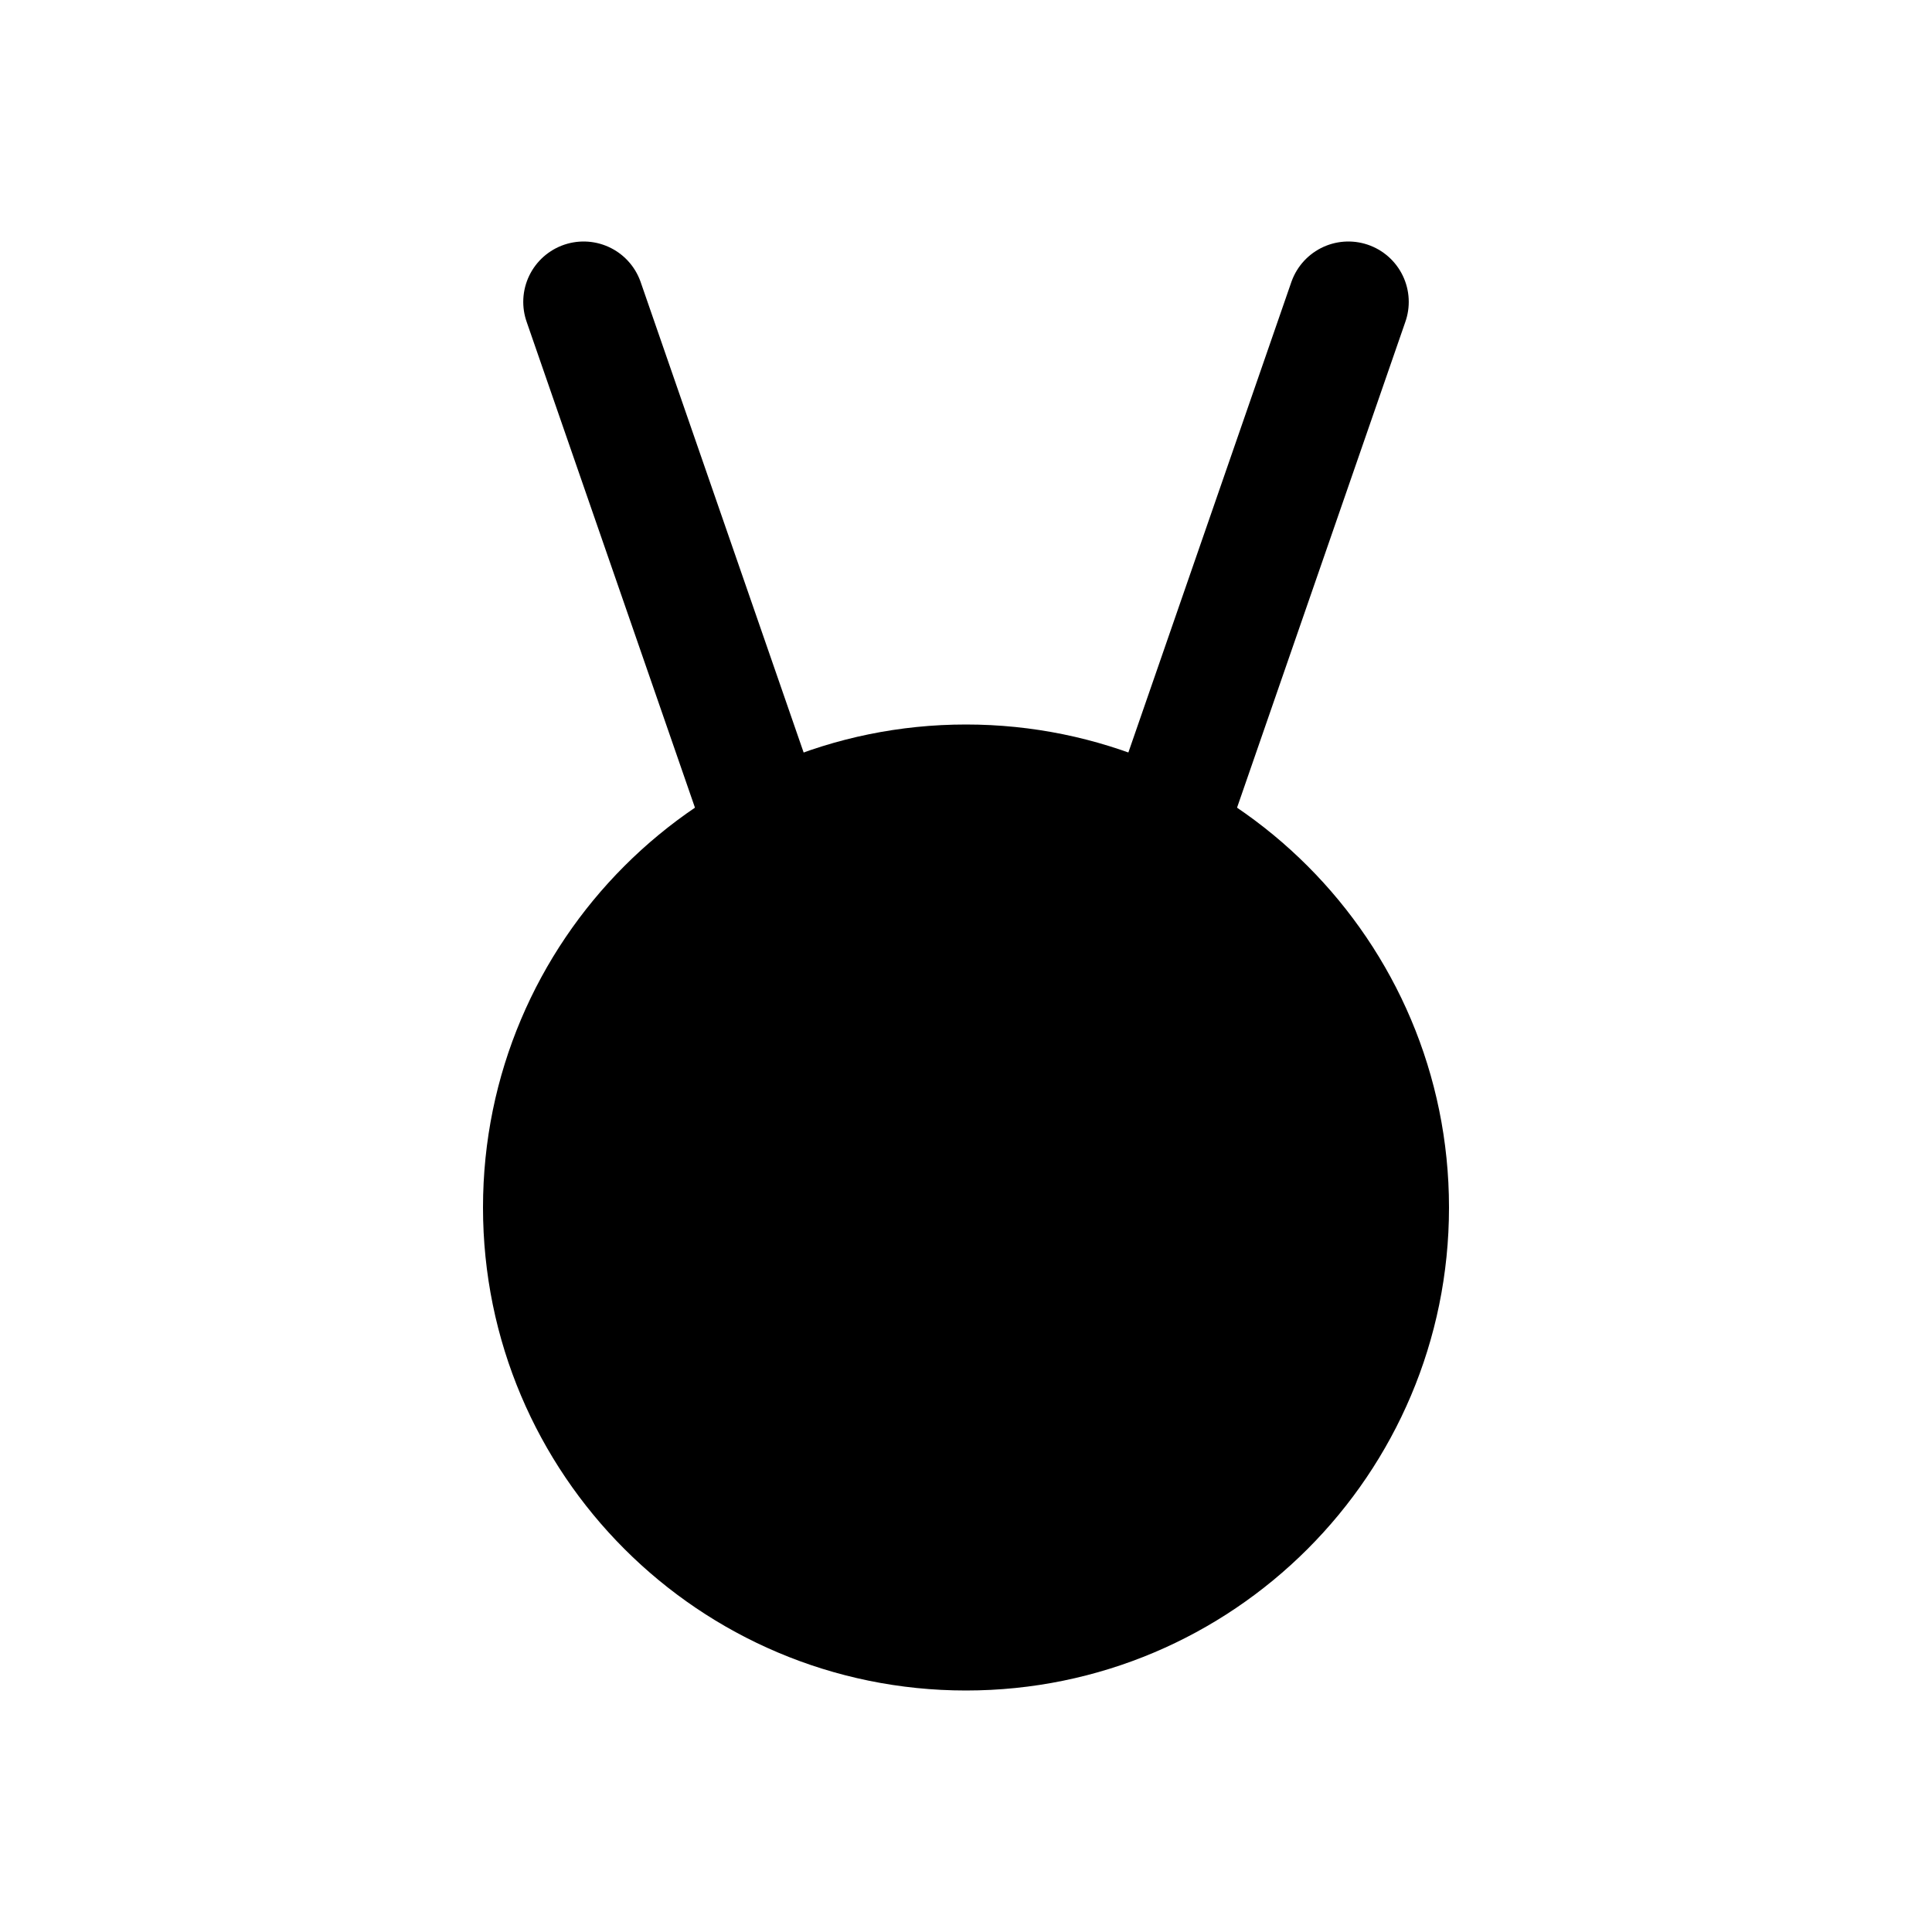
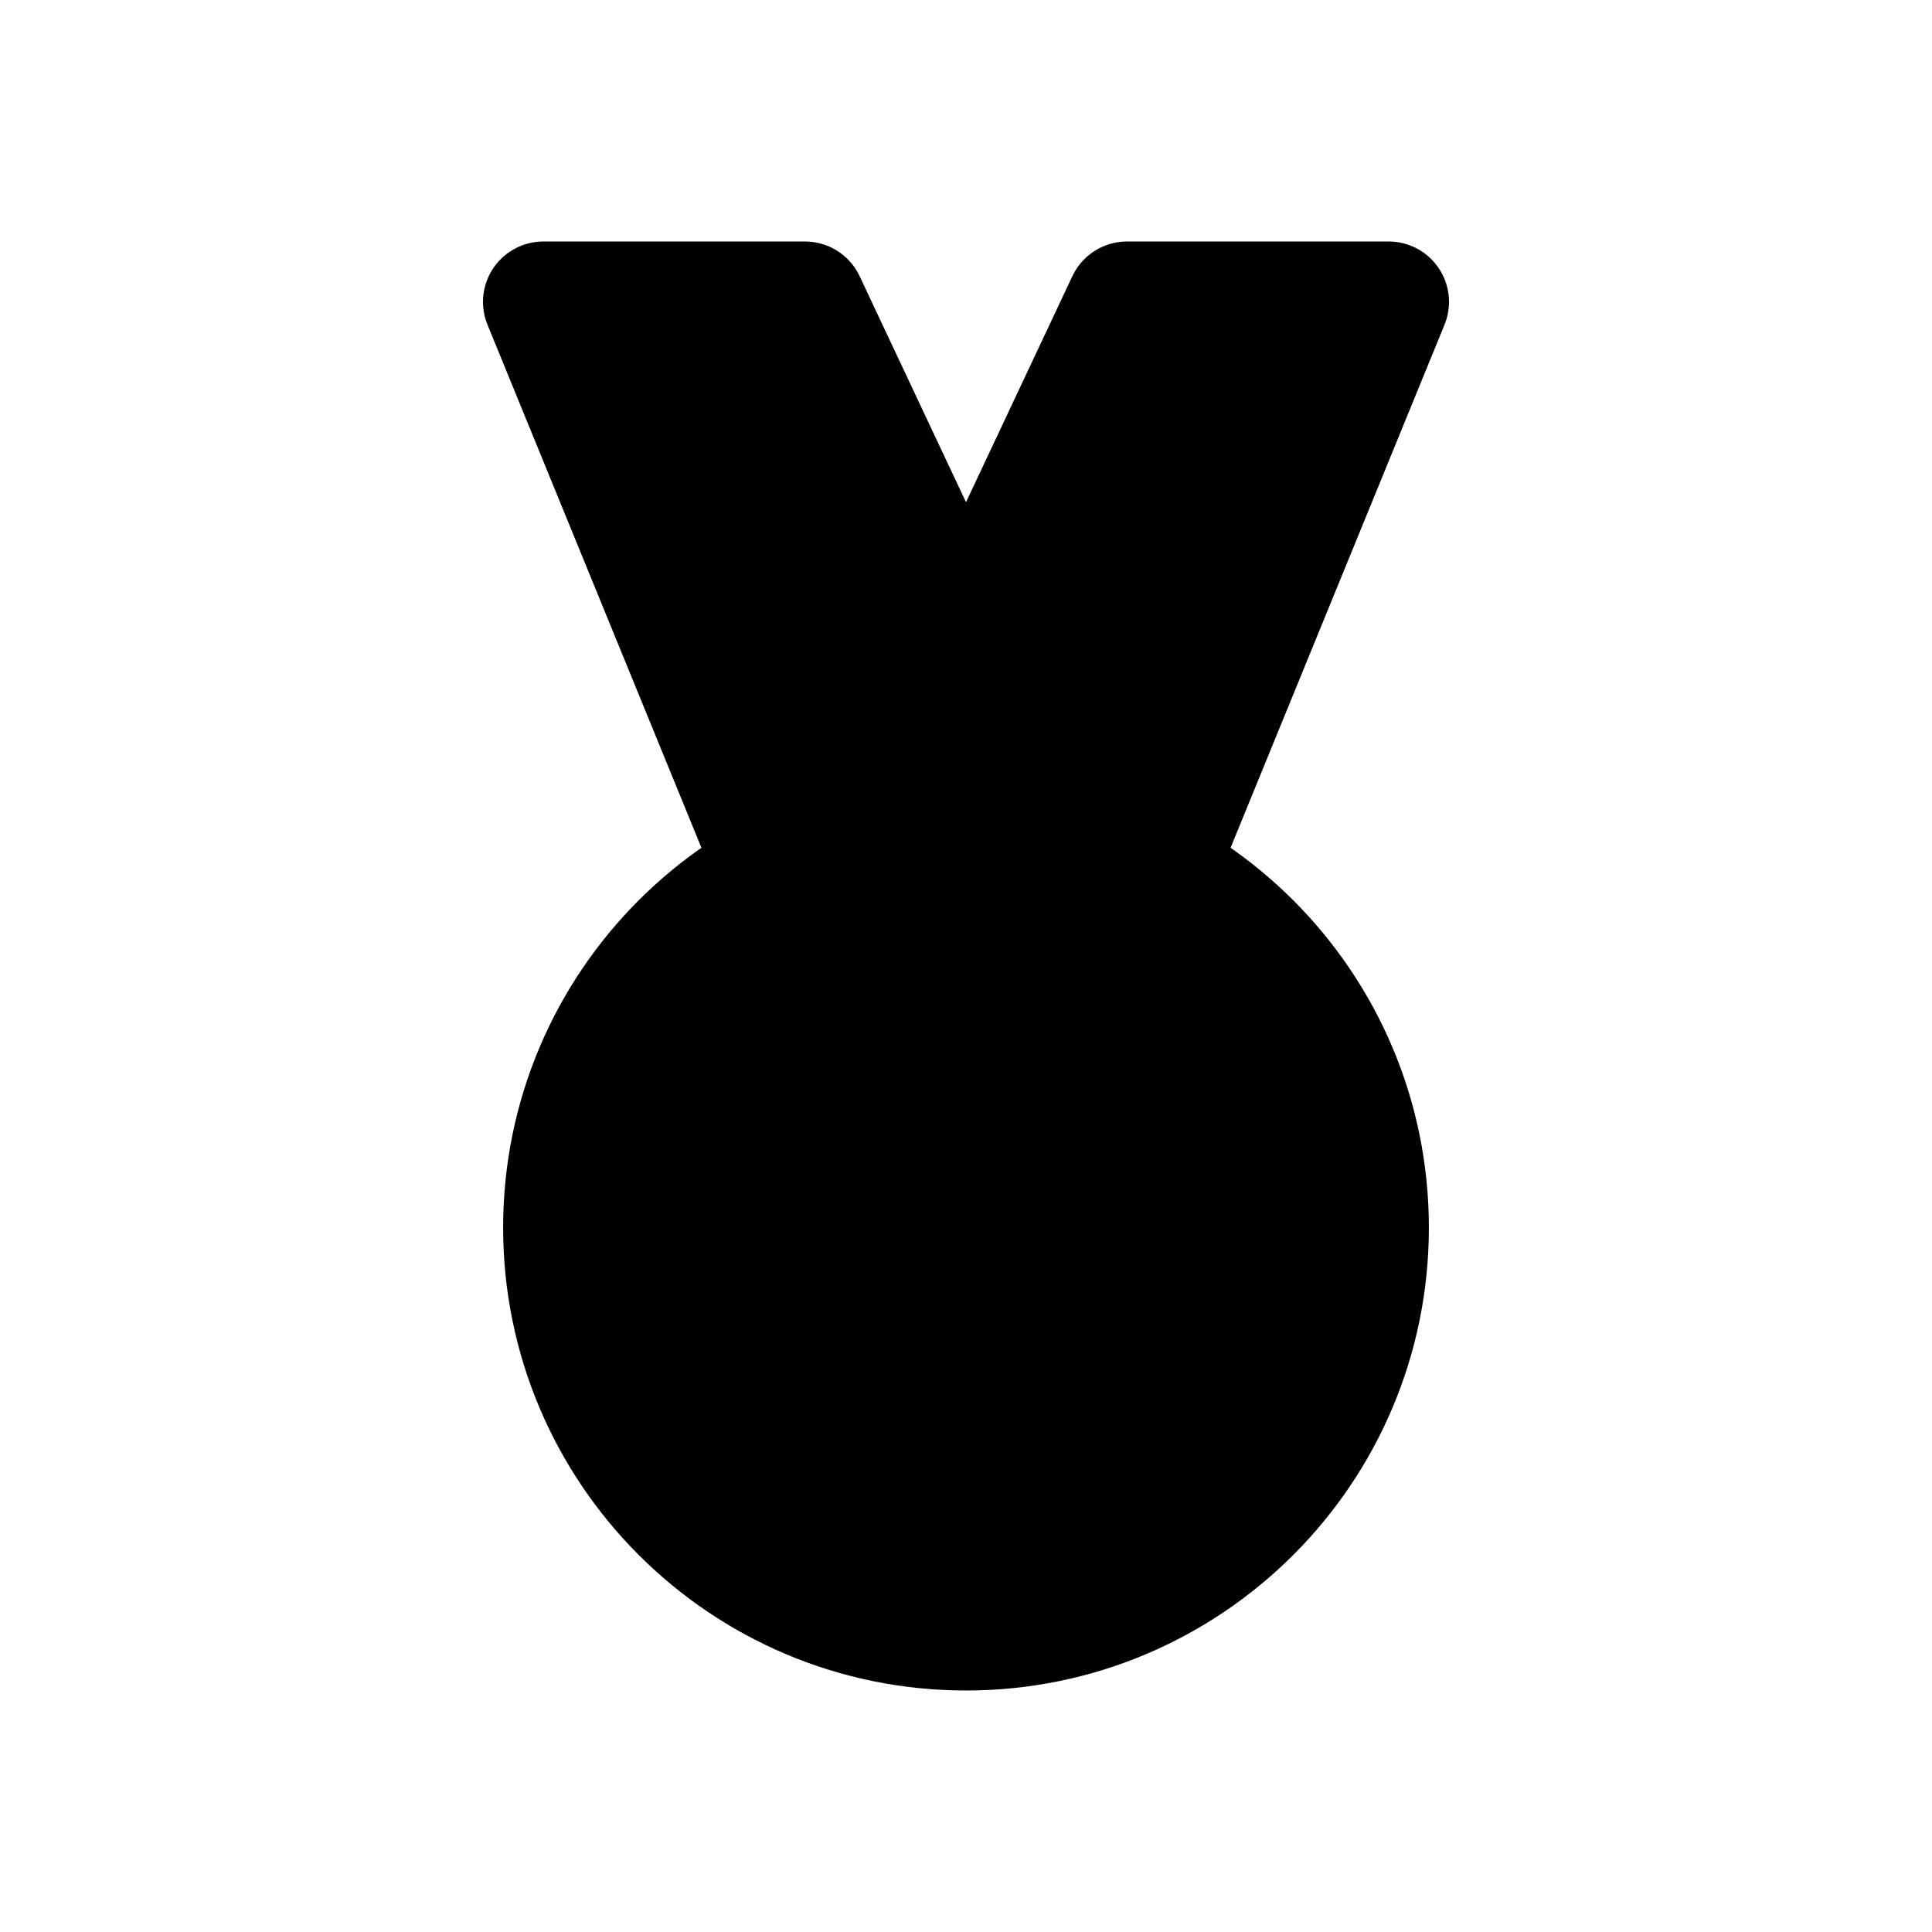
<svg xmlns="http://www.w3.org/2000/svg" viewBox="0 0 24 24" fill="currentColor" stroke="currentColor" stroke-width="1.5" stroke-linecap="round" stroke-linejoin="round">
-   <circle cx="12" cy="15" r="5.25" />
-   <path fill="none" d="M7.25 3.75L9.54 10.36M16.75 3.75L14.46 10.36" />
+   <circle cx="12" cy="15.25" r="5" />
+   <path d="M9.65 10.84L6.75 3.75H10L12 8L14 3.75H17.25L14.35 10.84Z" />
</svg>
